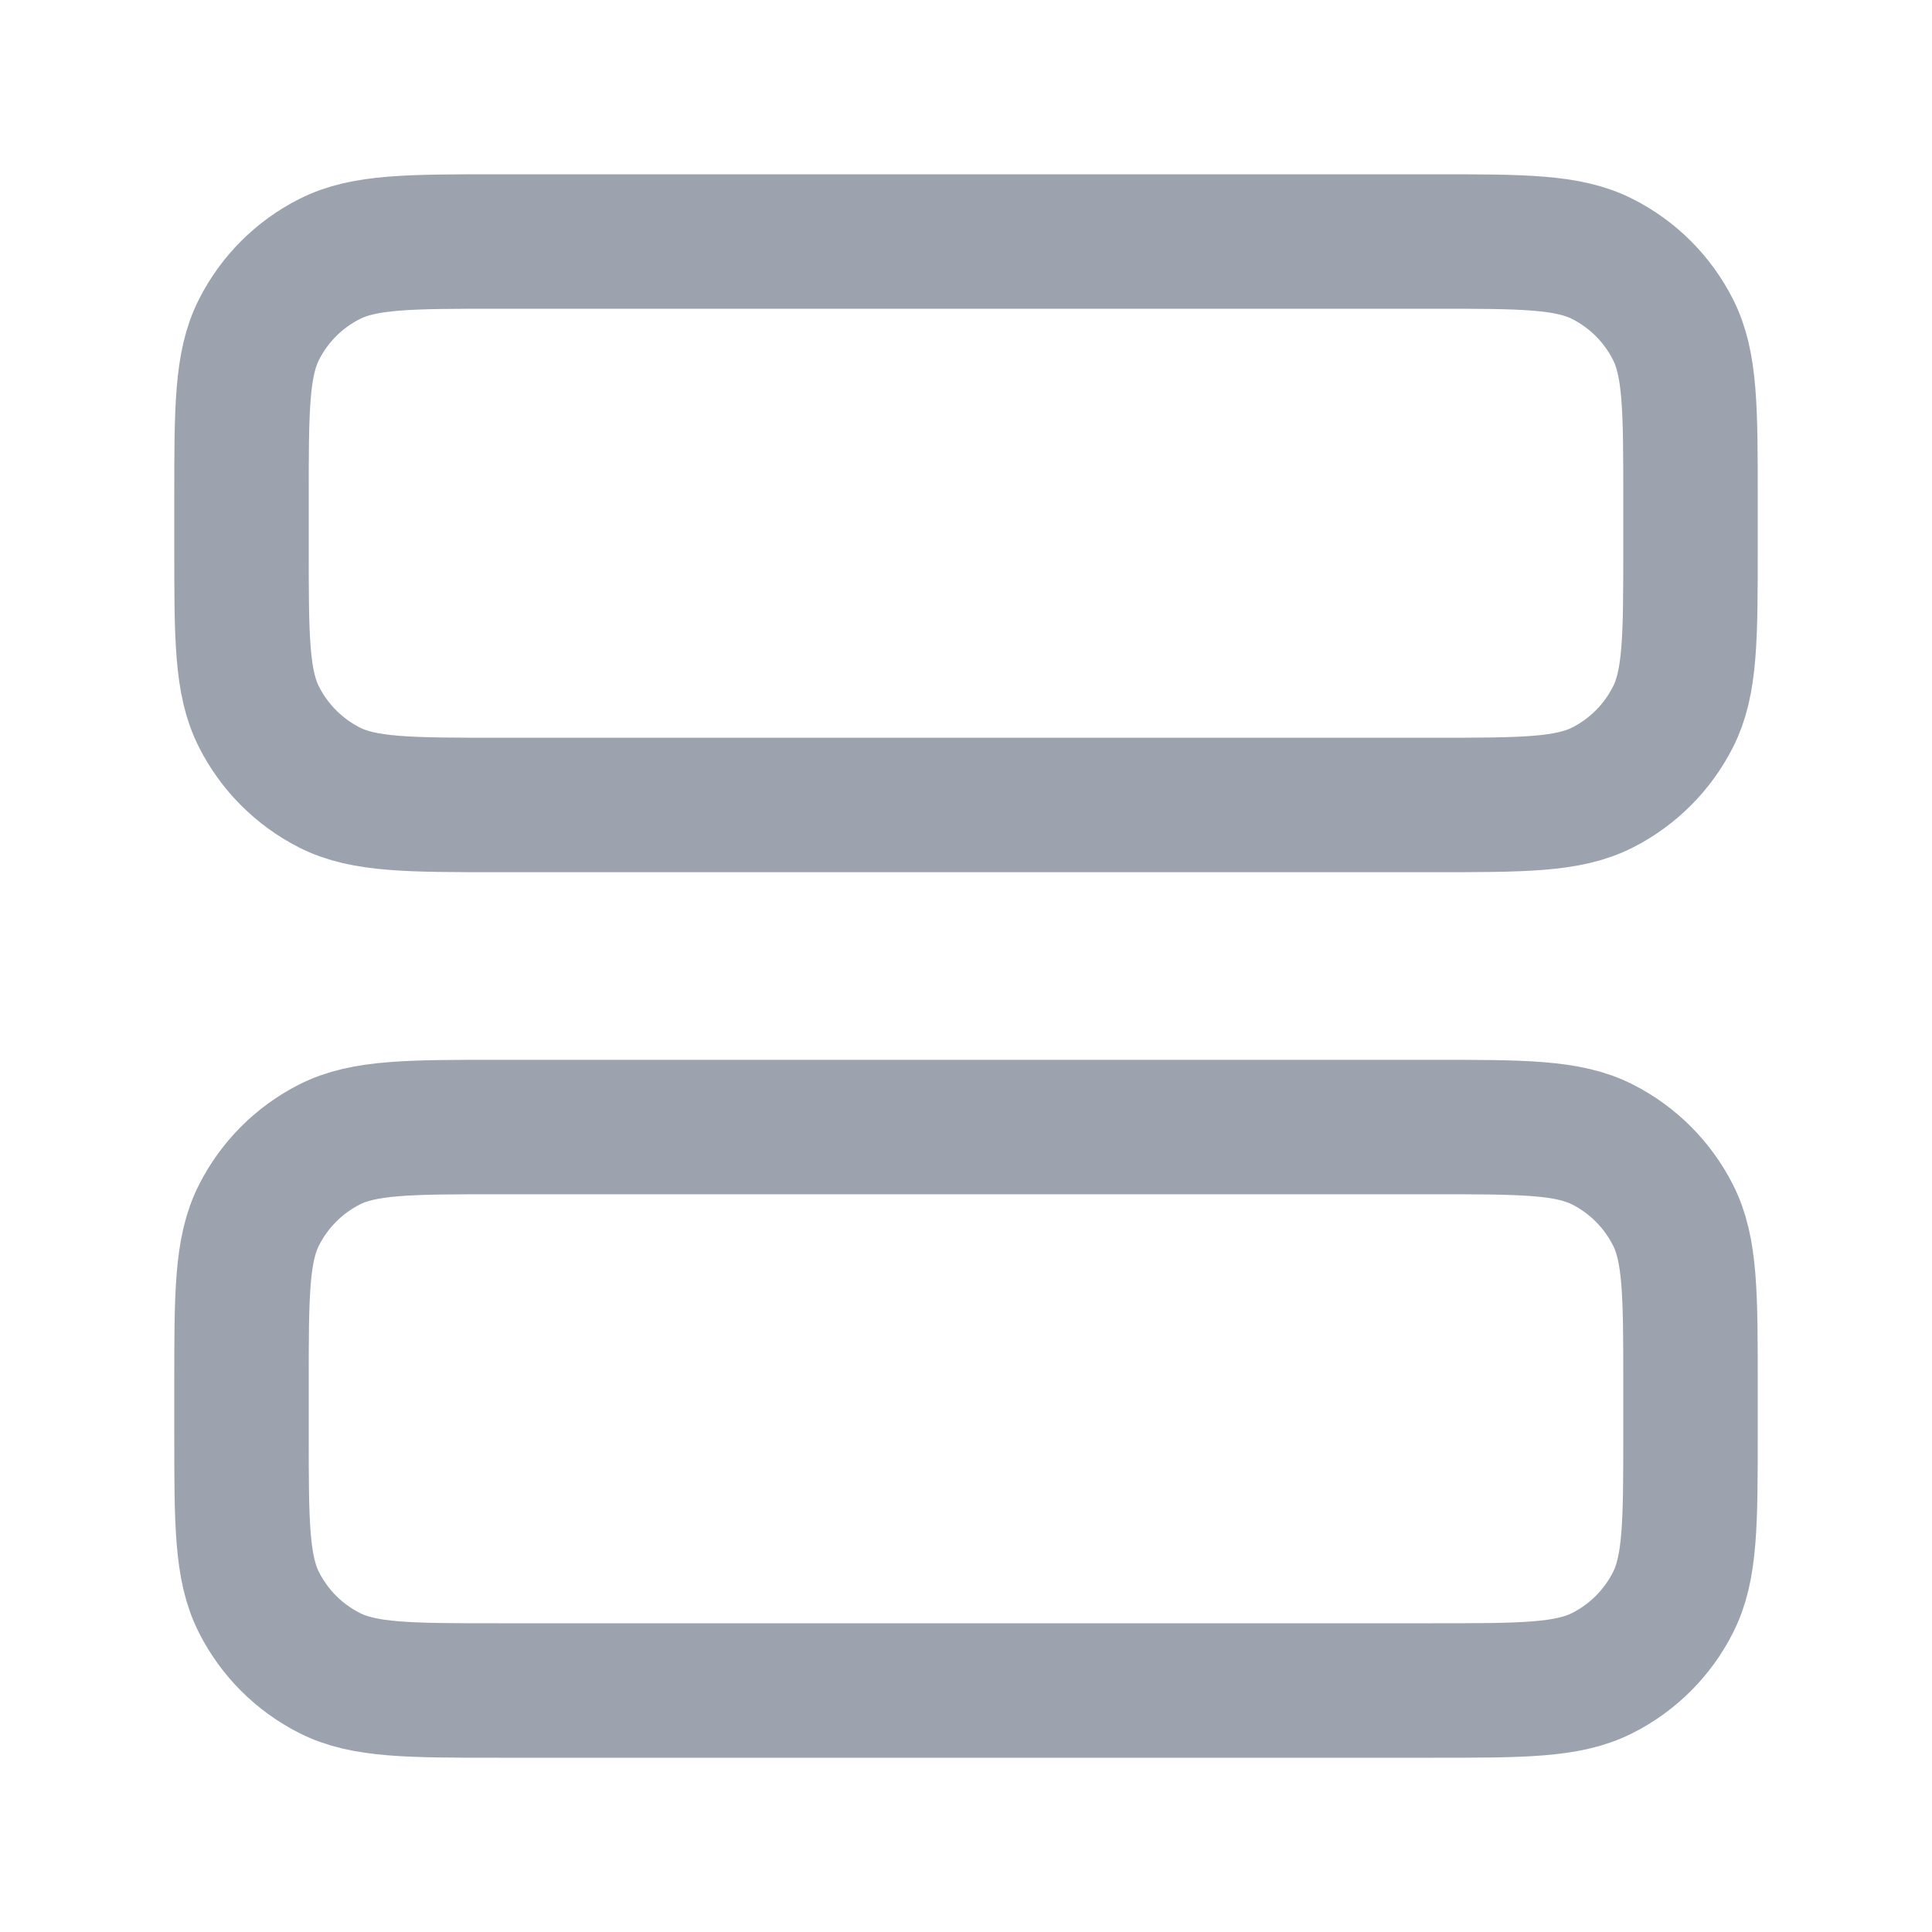
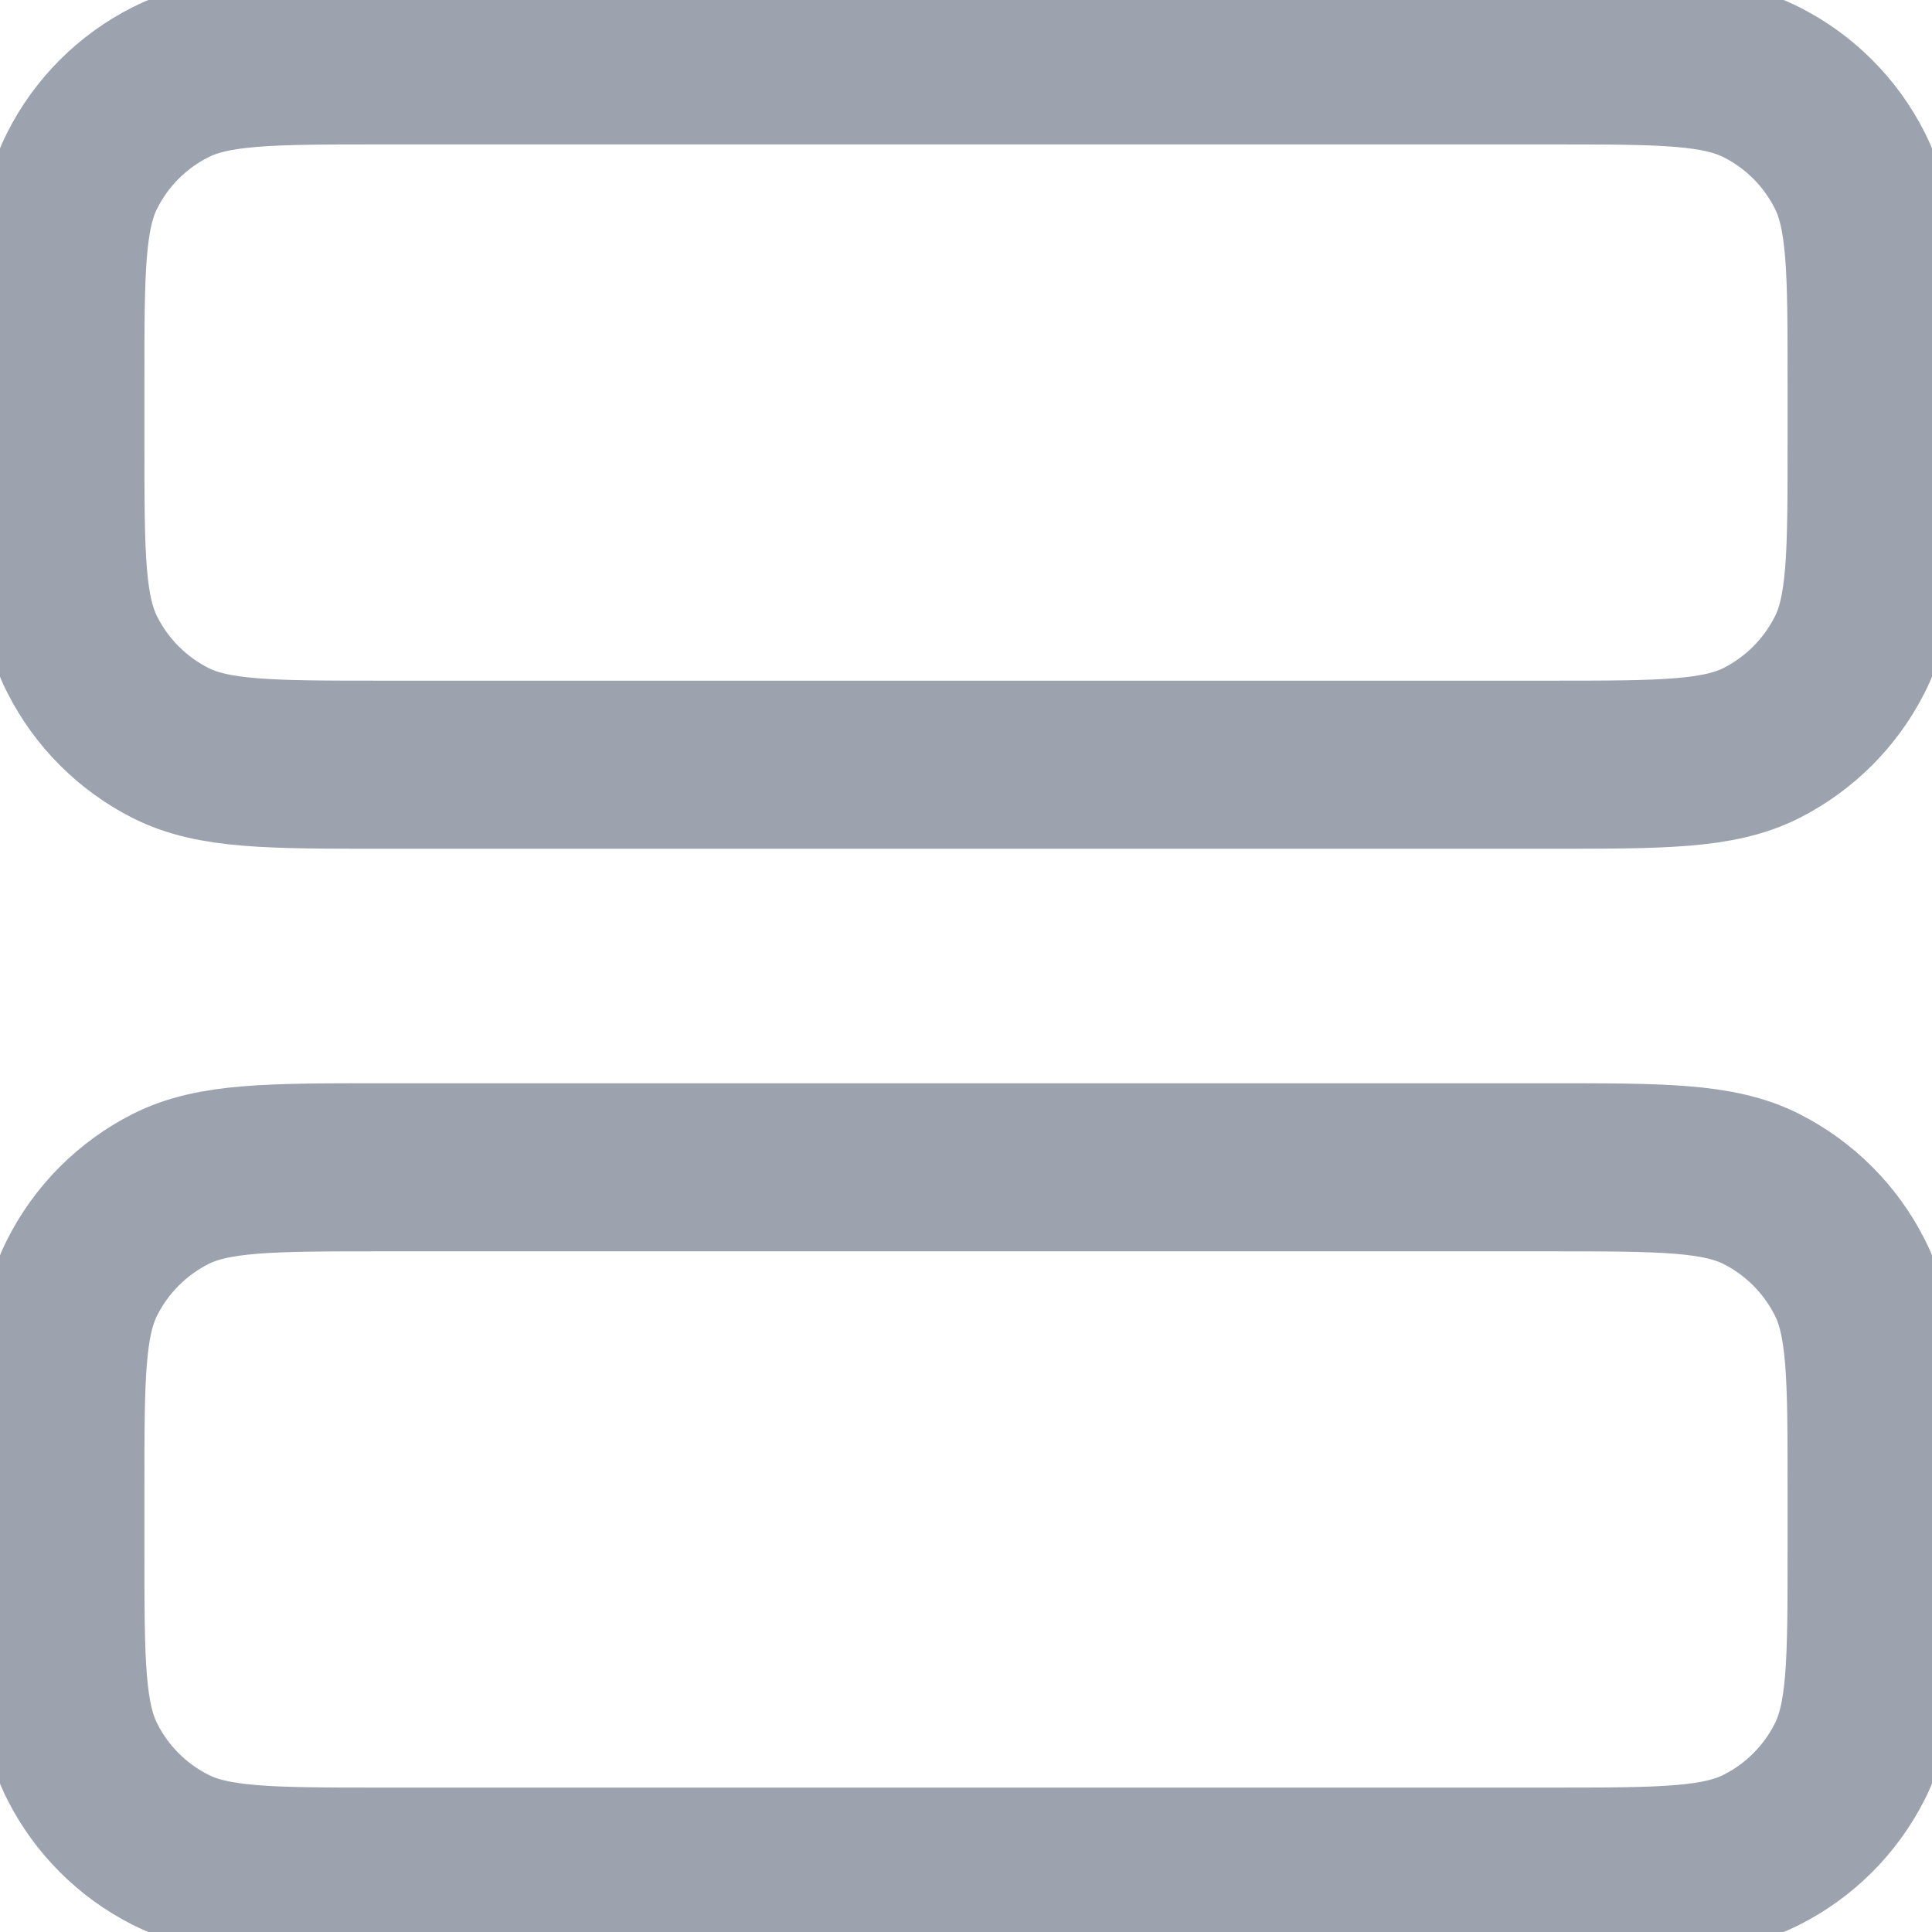
- <svg xmlns="http://www.w3.org/2000/svg" preserveAspectRatio="none" overflow="visible" style="display: block;" width="20" height="20" viewBox="0 0 20 20" fill="none">
+ <svg xmlns="http://www.w3.org/2000/svg" preserveAspectRatio="none" overflow="visible" style="display: block;" width="20" height="20" viewBox="2 2 16 16" fill="none">
  <g id="rows-01">
    <path id="Icon" d="M2.5 5.167L2.5 5.667C2.5 6.6 2.5 7.067 2.682 7.423C2.841 7.737 3.096 7.992 3.41 8.152C3.767 8.333 4.233 8.333 5.167 8.333L14.833 8.333C15.767 8.333 16.233 8.333 16.59 8.152C16.904 7.992 17.159 7.737 17.318 7.423C17.5 7.067 17.5 6.6 17.5 5.667V5.167C17.5 4.233 17.5 3.767 17.318 3.41C17.159 3.096 16.904 2.841 16.59 2.682C16.233 2.5 15.767 2.5 14.833 2.5L5.167 2.5C4.233 2.5 3.767 2.5 3.41 2.682C3.096 2.841 2.841 3.096 2.682 3.41C2.5 3.767 2.5 4.233 2.5 5.167ZM2.5 14.333L2.5 14.833C2.5 15.767 2.5 16.233 2.682 16.59C2.841 16.904 3.096 17.159 3.41 17.318C3.767 17.5 4.233 17.5 5.167 17.5H14.833C15.767 17.5 16.233 17.5 16.59 17.318C16.904 17.159 17.159 16.904 17.318 16.59C17.5 16.233 17.5 15.767 17.5 14.833V14.333C17.5 13.4 17.5 12.933 17.318 12.577C17.159 12.263 16.904 12.008 16.59 11.848C16.233 11.667 15.767 11.667 14.833 11.667L5.167 11.667C4.233 11.667 3.767 11.667 3.41 11.848C3.096 12.008 2.841 12.263 2.682 12.577C2.5 12.933 2.5 13.4 2.5 14.333Z" stroke-width="1.392" stroke-linecap="round" stroke-linejoin="round" stroke="#9CA3AF" />
  </g>
</svg>
